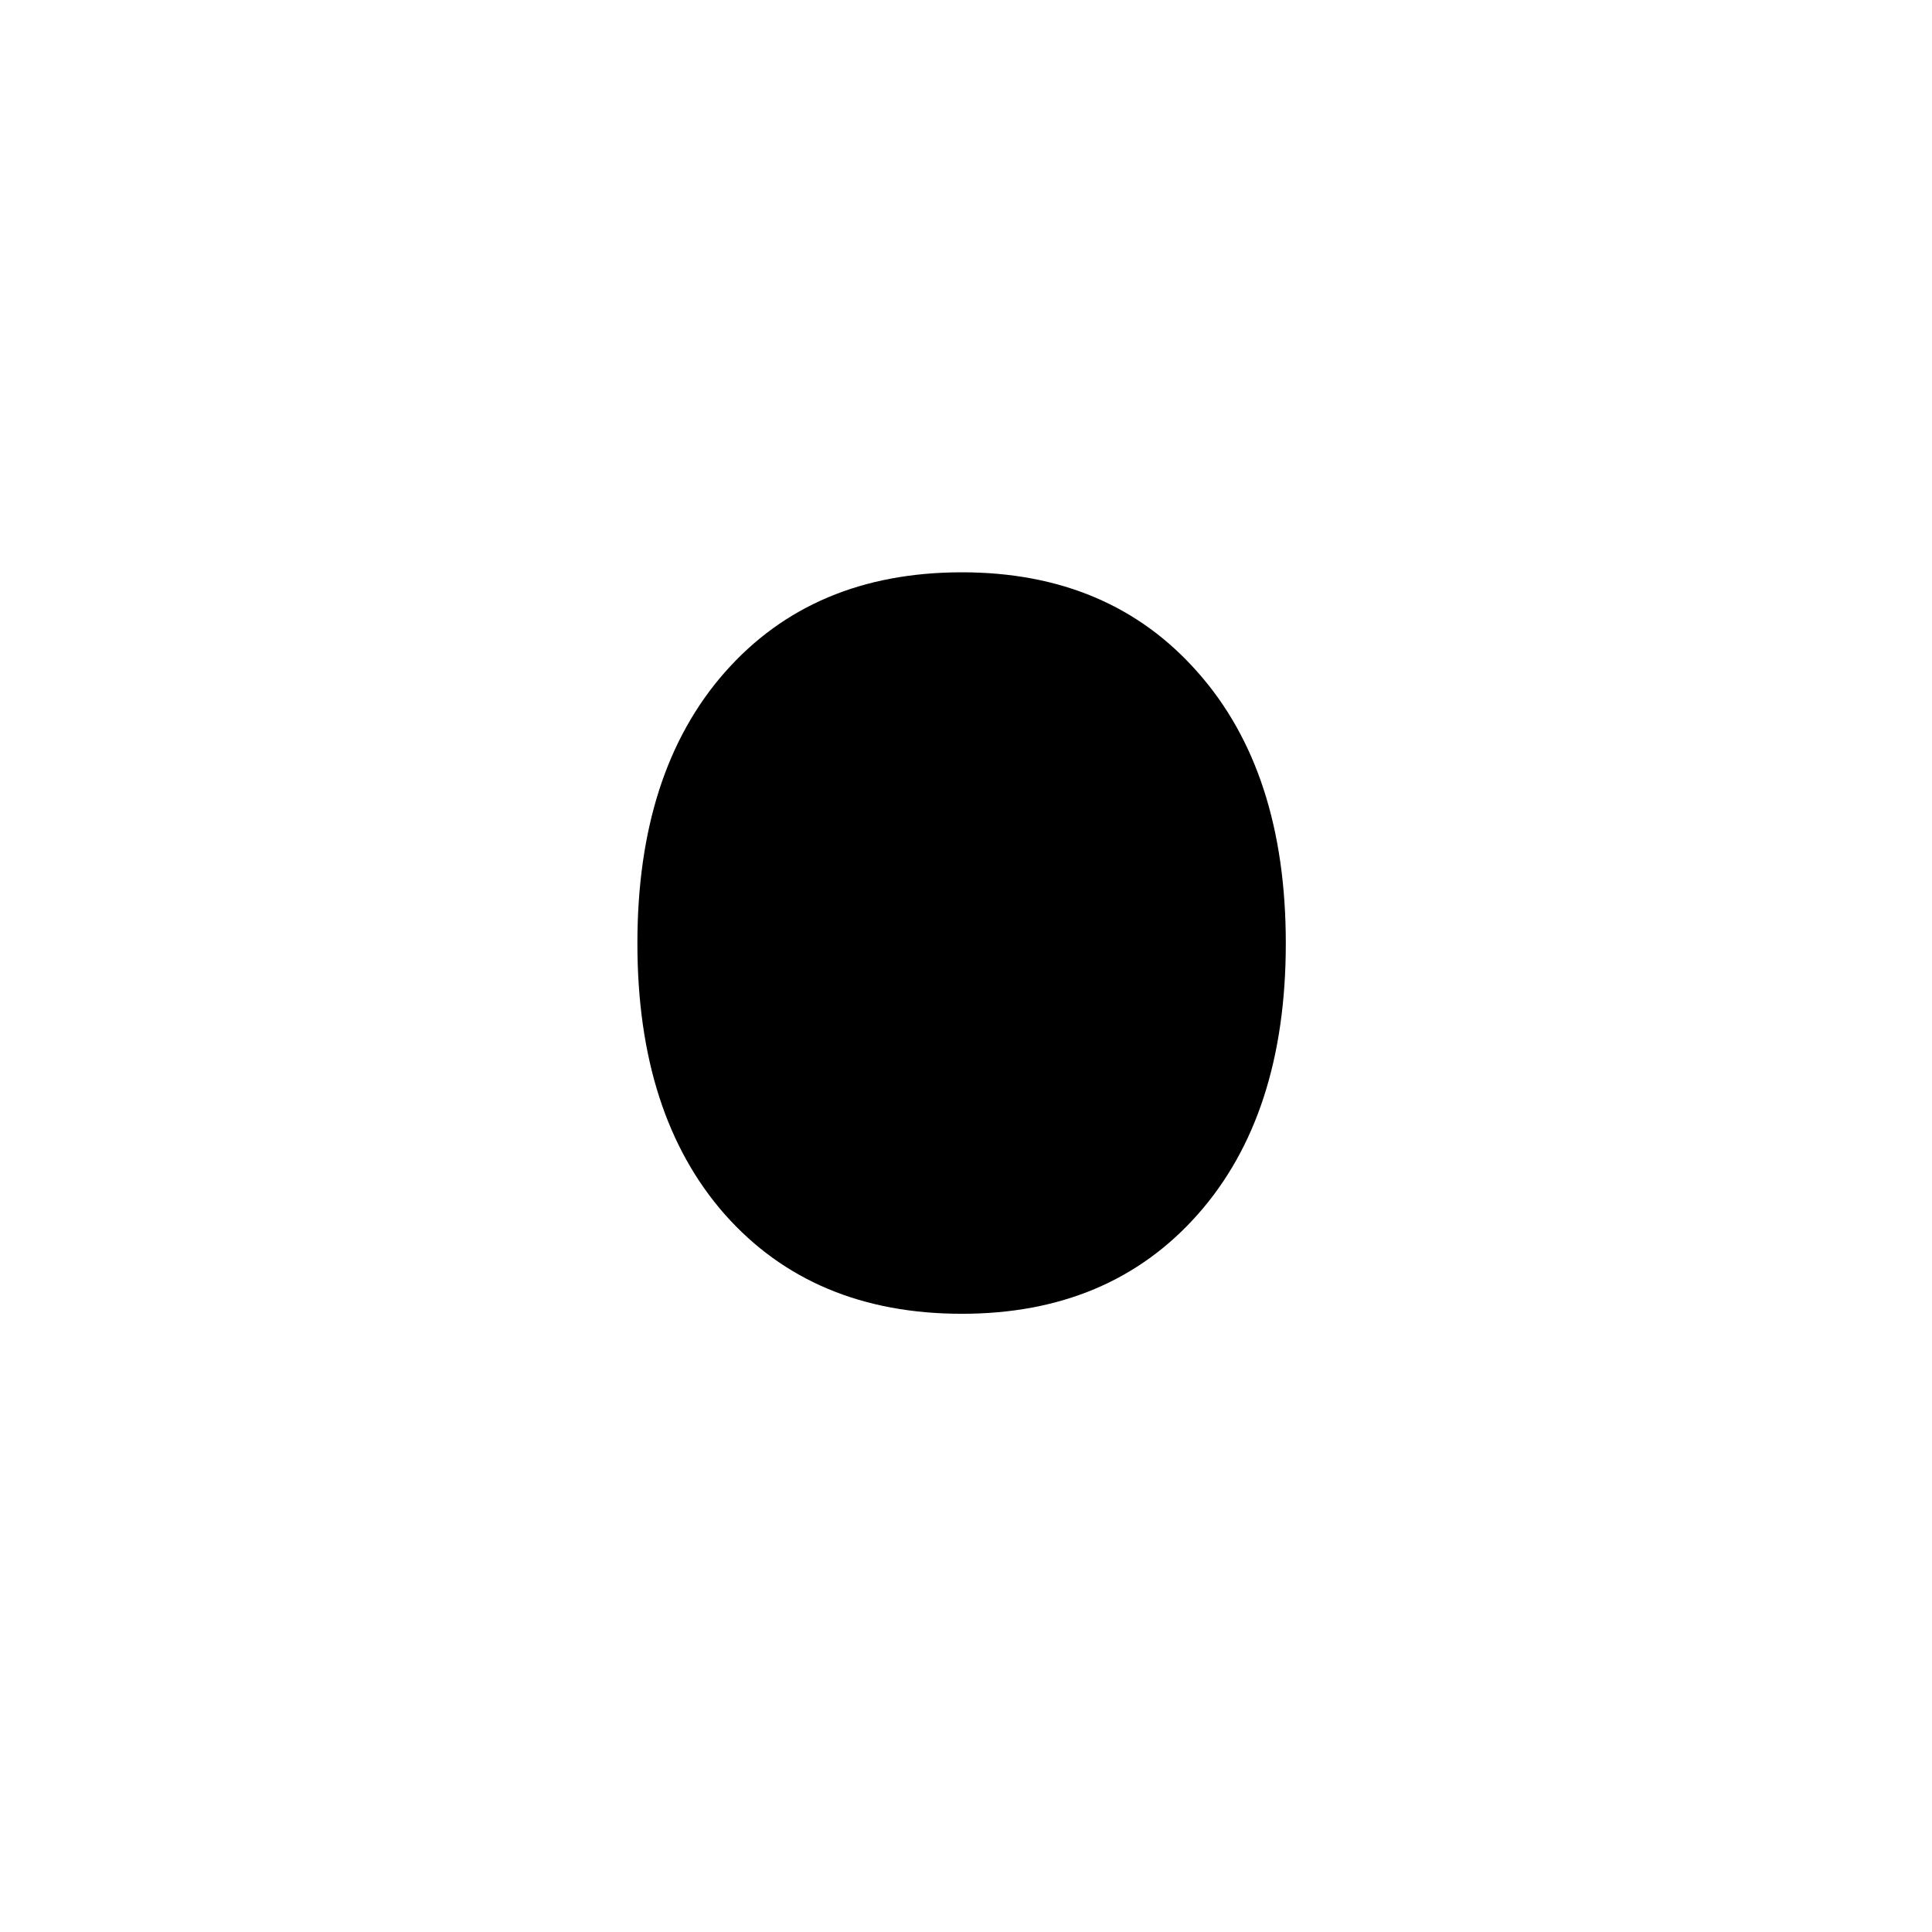
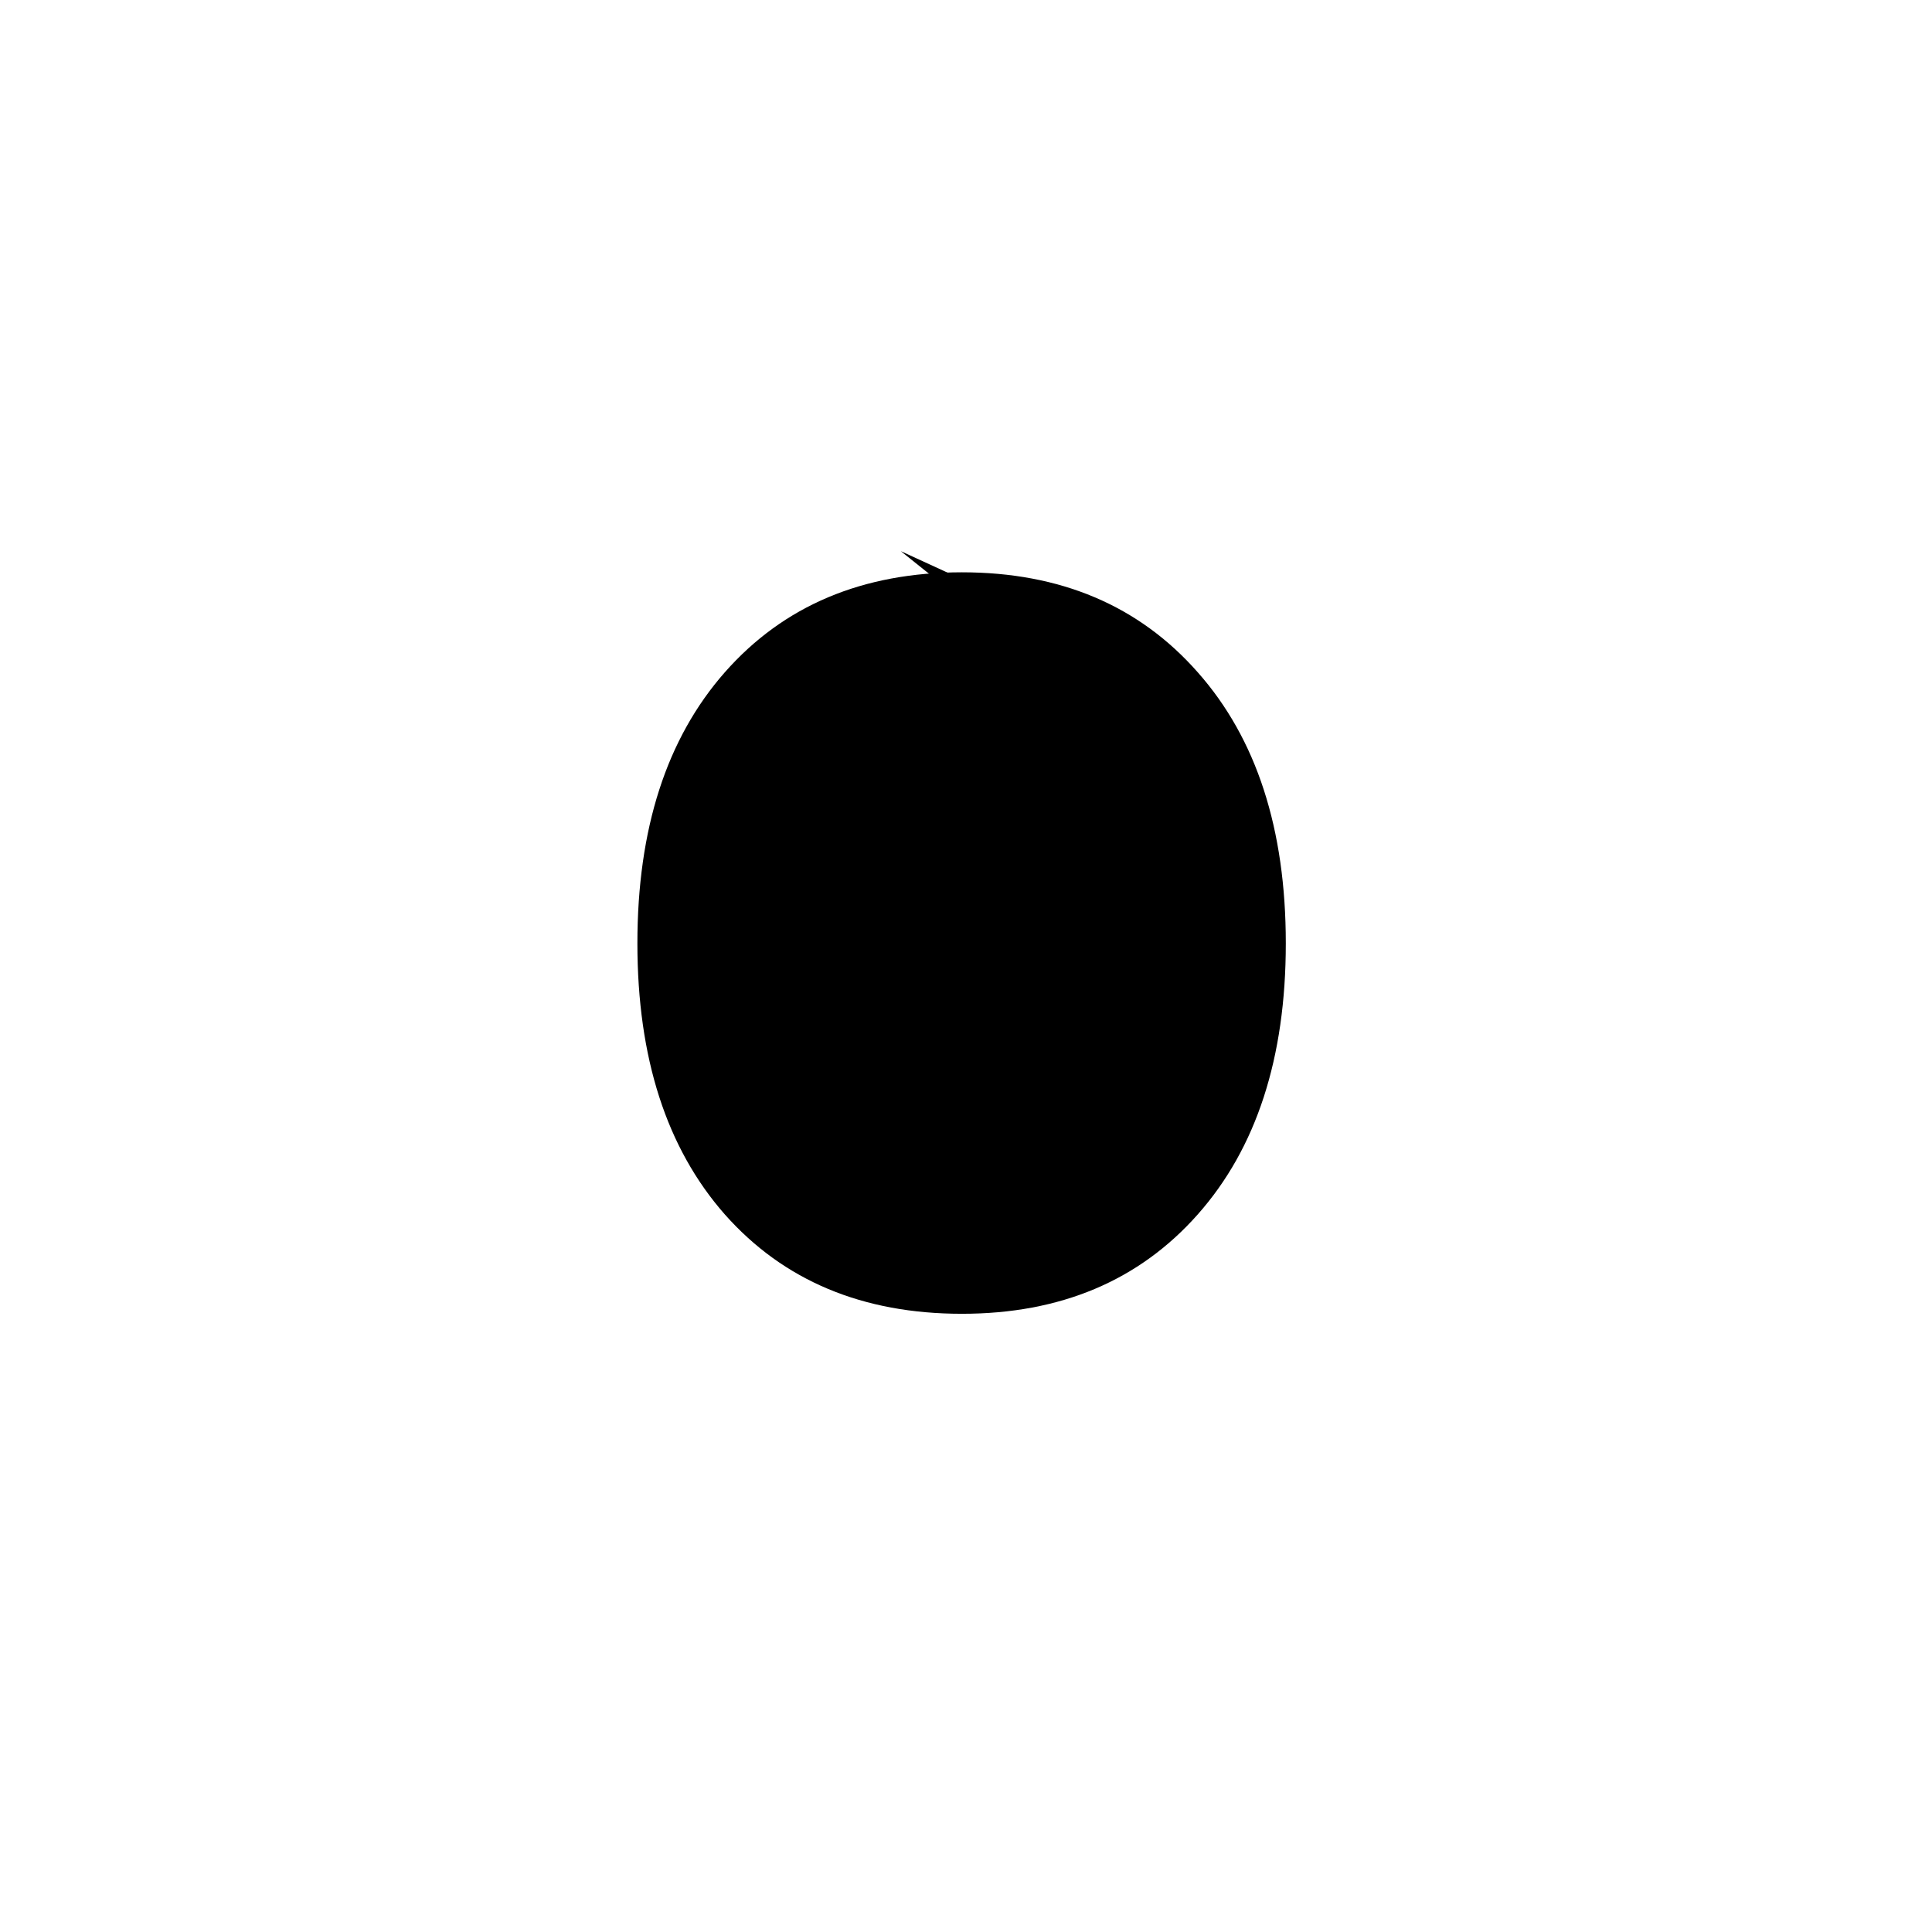
<svg xmlns="http://www.w3.org/2000/svg" width="512" height="512" viewBox="0 0 512 512" version="1.1" id="svg1">
  <defs id="defs1" />
-   <path style="font-size:341.333px;font-family:Dangrek;-inkscape-font-specification:Dangrek;text-align:center;text-anchor:middle;stroke:#000000;stroke-width:0" d="m 340.75,250 q 0,45.5 -23.333,71.833 -23.333,26.333 -62.5,26.333 -39.5,0 -62.833,-26.333 -23.167,-26.333 -23.167,-71.833 0,-45.5 23.167,-71.833 23.333,-26.5 62.833,-26.5 39.167,0 62.5,26.5 23.333,26.333 23.333,71.833 z m -32.333,0 q 0,-36.167 -14.167,-53.667 -14.167,-17.667 -39.333,-17.667 -25.5,0 -39.667,17.667 -14,17.5 -14,53.667 0,35 14.167,53.167 14.167,18 39.5,18 25,0 39.167,-17.833 14.333,-18 14.333,-53.333 z" id="text1" aria-label="o" />
-   <path style="fill:#000000;stroke:#000000;stroke-width:0" d="m 260.712,163.337 -53.399,15.706 -17.276,48.687 v 56.54 l 26.699,36.123 39.264,17.276 51.828,-20.417 18.847,-58.11 -12.564,-72.245 z" id="path1" />
+   <path style="-inkscape-font-specification:Dangrek;stroke:#000000;stroke-width:0" d="m 340.75,250 q 0,45.5 -23.333,71.833 -23.333,26.333 -62.5,26.333 -39.5,0 -62.833,-26.333 -23.167,-26.333 -23.167,-71.833 0,-45.5 23.167,-71.833 23.333,-26.5 62.833,-26.5 39.167,0 62.5,26.5 23.333,26.333 23.333,71.833 z m -32.333,0 q 0,-36.167 -14.167,-53.667 -14.167,-17.667 -39.333,-17.667 -25.5,0 -39.667,17.667 -14,17.5 -14,53.667 0,35 14.167,53.167 14.167,18 39.5,18 25,0 39.167,-17.833 14.333,-18 14.333,-53.333 z" id="text1" aria-label="o" />
+   <path style="fill:#000000;stroke:#000000;stroke-width:0" d="m 254.429,158.626 -54.969,29.84 -17.276,64.393 17.276,56.54 39.264,28.27 56.54,-10.994 28.27,-37.693 v -67.534 l -26.699,-48.687 -58.11,-26.699" id="path1" />
</svg>
